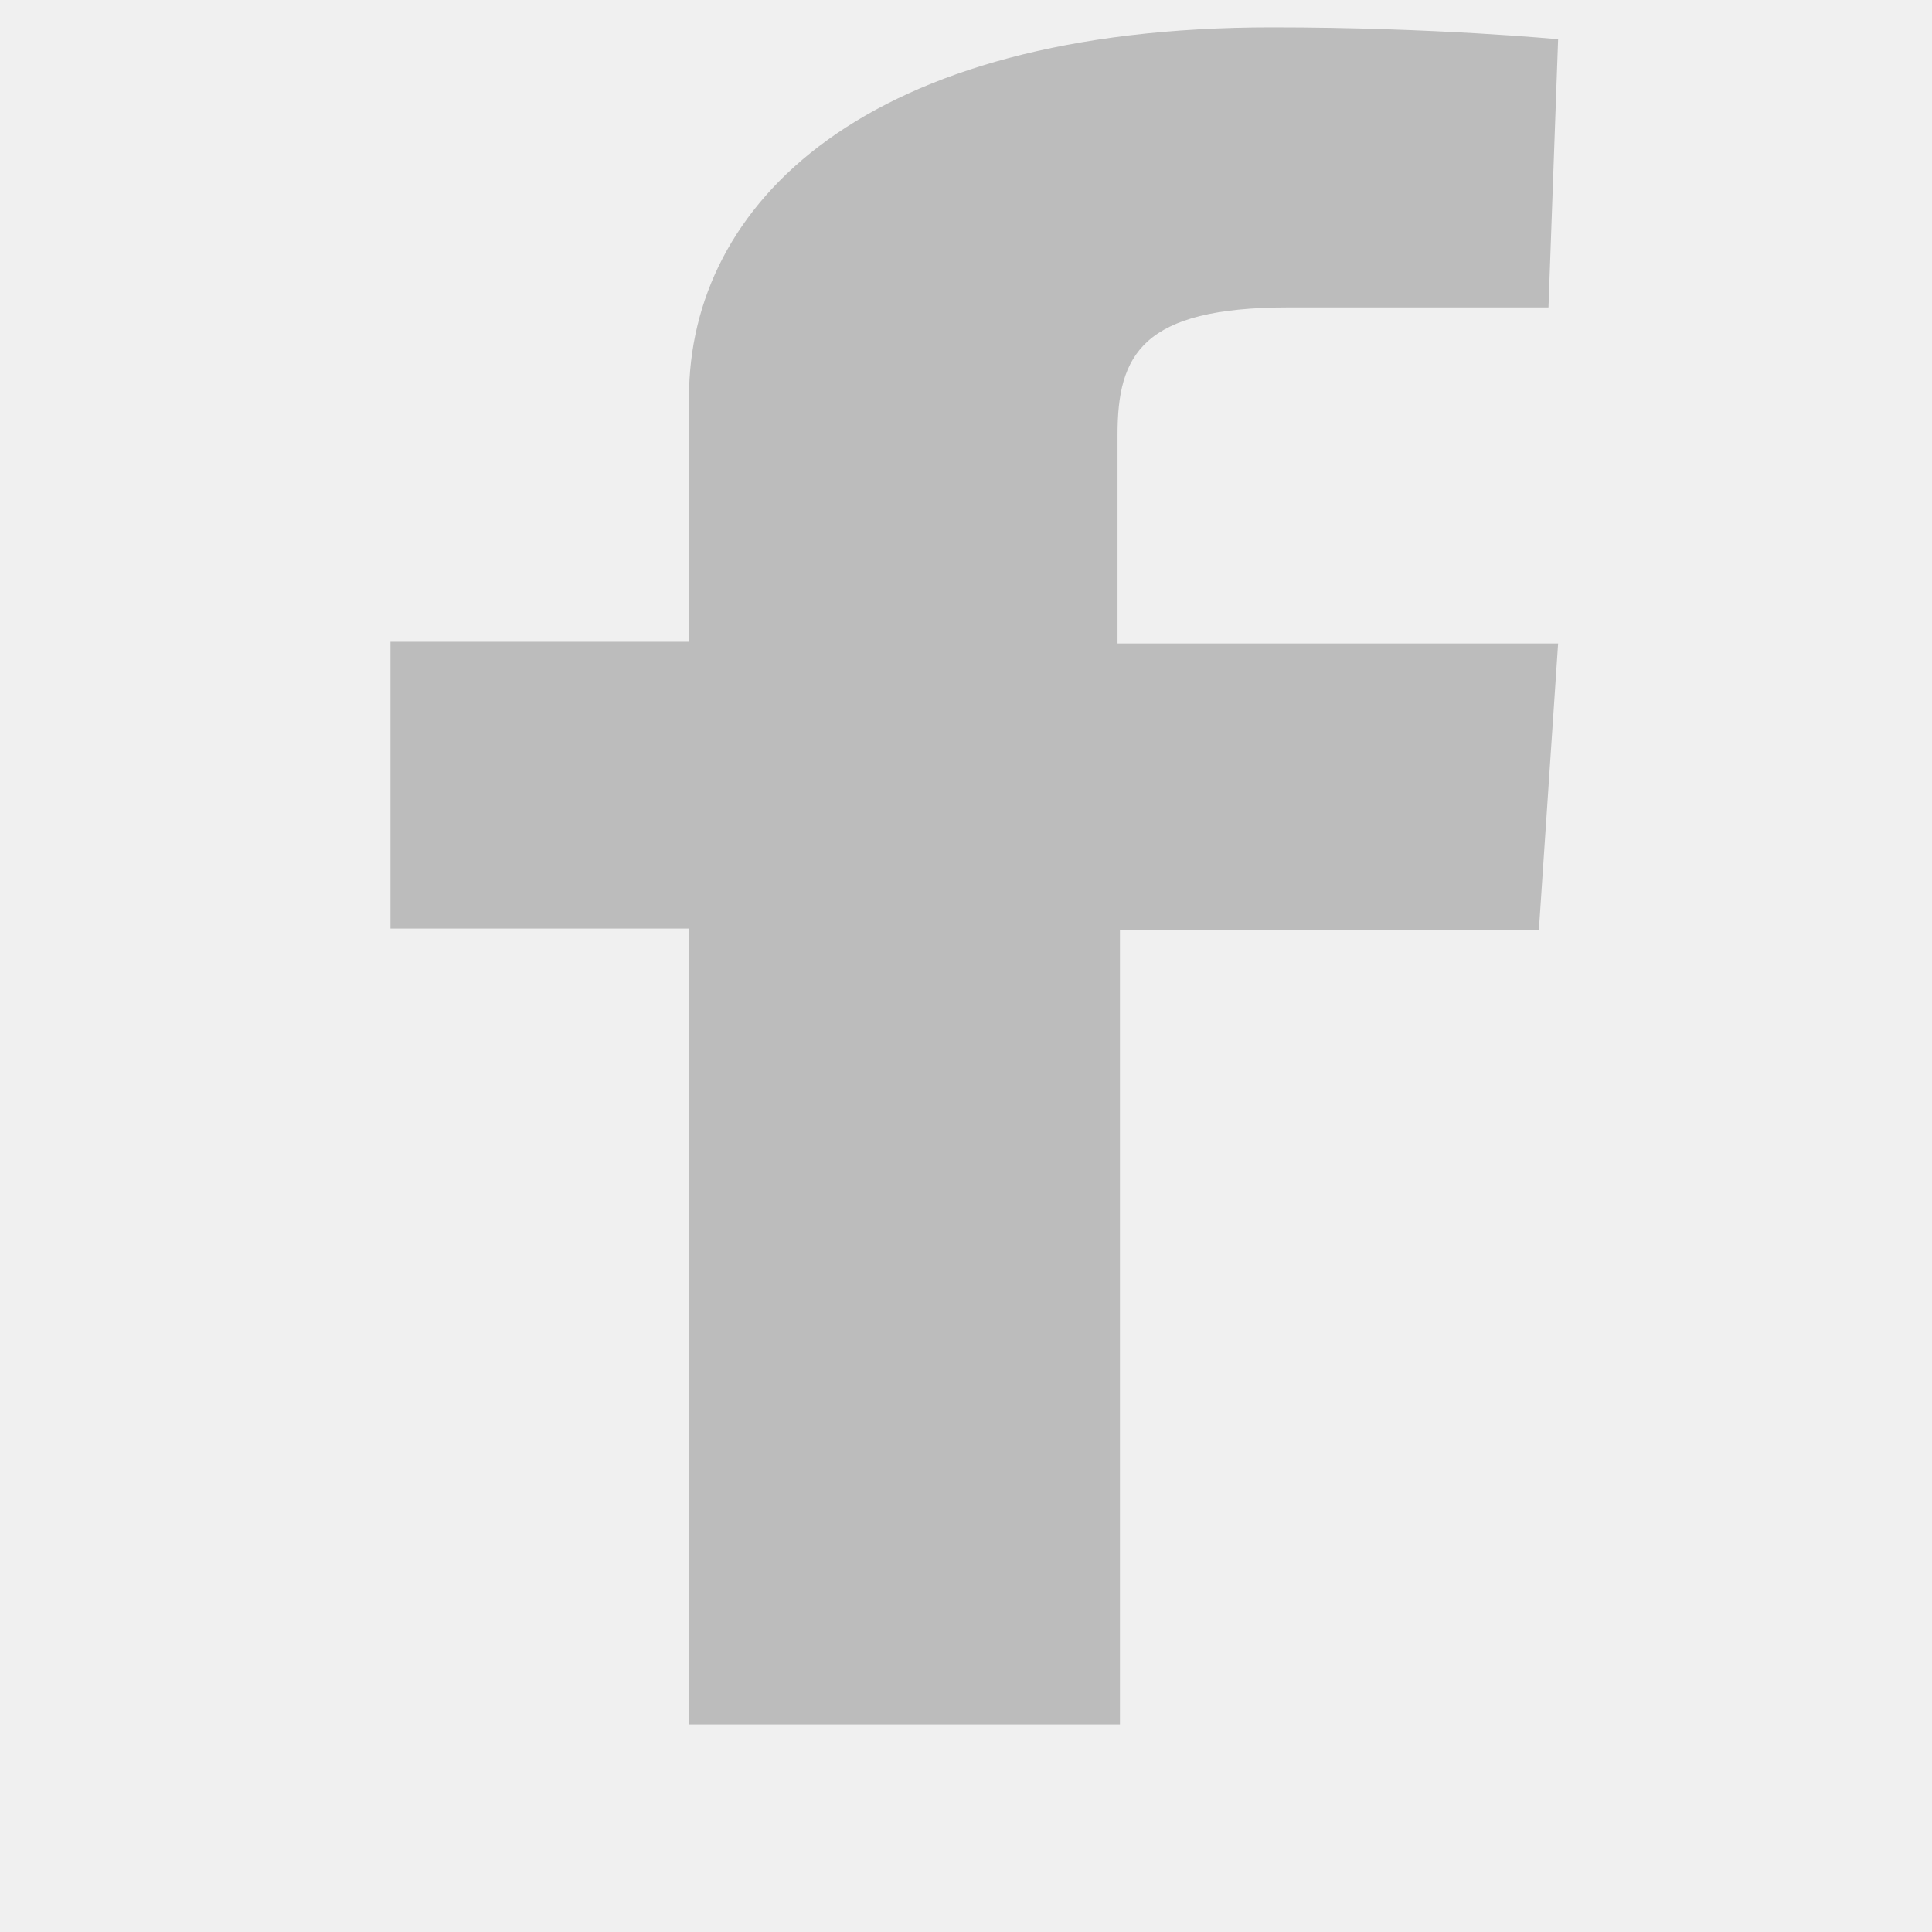
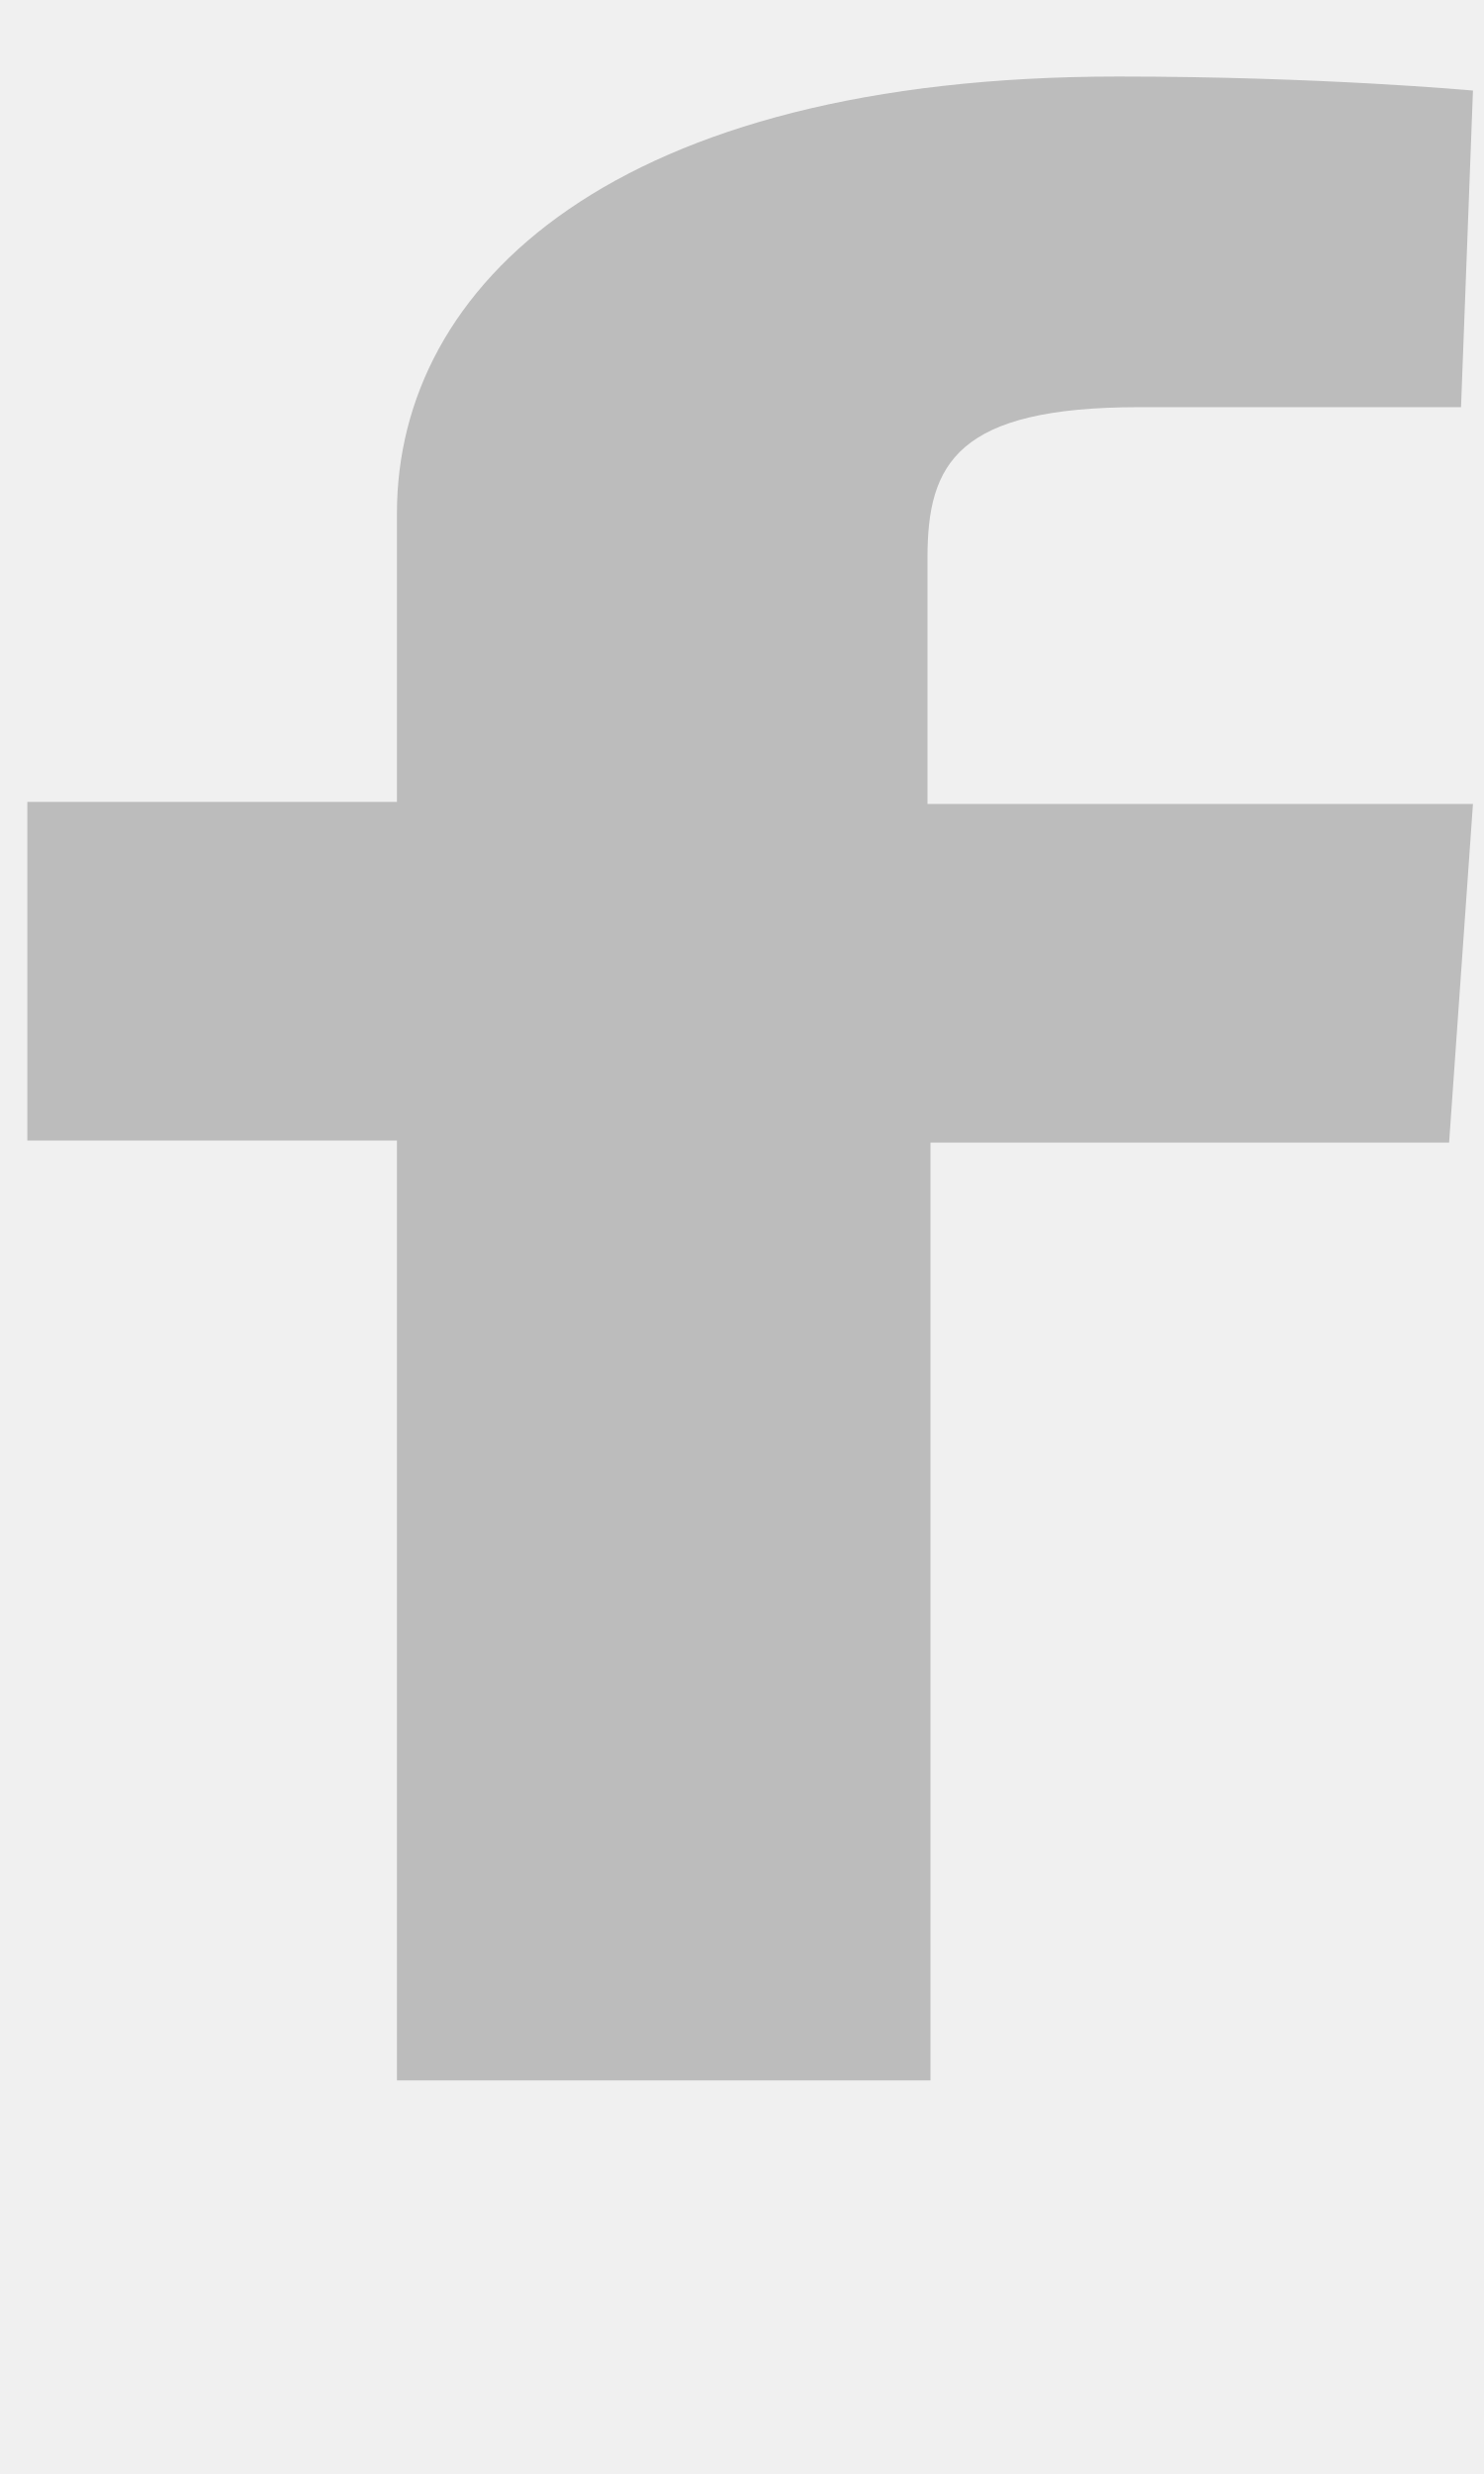
- <svg xmlns="http://www.w3.org/2000/svg" version="1.1" id="socialicious" x="0px" y="0px" width="20" height="20" viewBox="0 0 20 20" xml:space="preserve">
+ <svg xmlns="http://www.w3.org/2000/svg" version="1.1" id="socialicious" x="0px" y="0px" width="12" height="20" viewBox="0 0 12 20" xml:space="preserve">
  <defs id="defs10" />
  <style type="text/css" id="style3">

	.st0{fill:#464342;}
	.st1{fill:#E04B26;}
	.st2{fill:#E74B24;}
	.st3{fill:#E94C88;}
	.st4{fill:#1AB6EA;}
	.st5{fill:#EA2429;}
	.st6{fill:#EC1E82;}
	.st7{fill:#B9B9BA;}
	.st8{fill:#EE3E53;}
	.st9{fill:#EE4977;}
	.st10{fill:#5496D0;}
	.st11{fill:#BBBBBB;}
	.st12{fill:#BCBCBC;}
	.st13{fill:#F16722;}
	.st14{fill:#5A471C;}
	.st15{fill:url(#SVGID_1_);}
	.st16{fill:url(#SVGID_2_);}
	.st17{fill:#2AA9E0;}
	.st18{fill-rule:evenodd;clip-rule:evenodd;fill:#BBBBBB;}
	.st19{fill-rule:evenodd;clip-rule:evenodd;fill:#BCBCBC;}
	.st20{fill:#C93C27;}
	.st21{fill:#638BB0;}
	.st22{fill:#CA2027;}
	.st23{fill:#30302F;}
	.st24{fill:#34373D;}
	.st25{fill:#00405D;}
	.st26{fill:#007EE5;}
	.st27{fill:#00A8E1;}
	.st28{fill-rule:evenodd;clip-rule:evenodd;fill:#FFFFFF;}
	.st29{fill:#035795;}
	.st30{fill:#3C5A97;}
	.st31{fill:#3F64AE;}
	.st32{fill:#3F729B;}
	.st33{fill:#A42F23;}
	.st34{fill:#75C044;}
	.st35{fill:#A72723;}
	.st36{fill:#DB2726;}
	.st37{fill:#DD3333;}
	.st38{fill:url(#soundcloud_2_);}
	.st39{fill:#442D86;}
	.st40{fill:#44556B;}

</style>
-   <g id="facebook" transform="matrix(0.2492265,0,0,0.1756932,-2.363148,0.2834708)">
+   <g id="facebook" transform="matrix(0.2410255,0,0,0.161993,-5.973385,0.6187183)">
    <path class="st12" d="M 38.1,100 V 53.1 H 25.7 V 36.2 h 12.4 c 0,0 0,-6.9 0,-14.4 C 38.1,10.4 45.4,0 62.3,0 69.1,0 74.2,0.7 74.2,0.7 l -0.4,15.8 c 0,0 -5.2,0 -10.8,0 -6.1,0 -7.1,2.8 -7.1,7.5 0,3.7 0,-7.8 0,12.3 H 74.2 L 73.4,53.2 H 56 V 100 H 38.1 z" id="path6" style="fill:#bcbcbc" />
  </g>
</svg>
